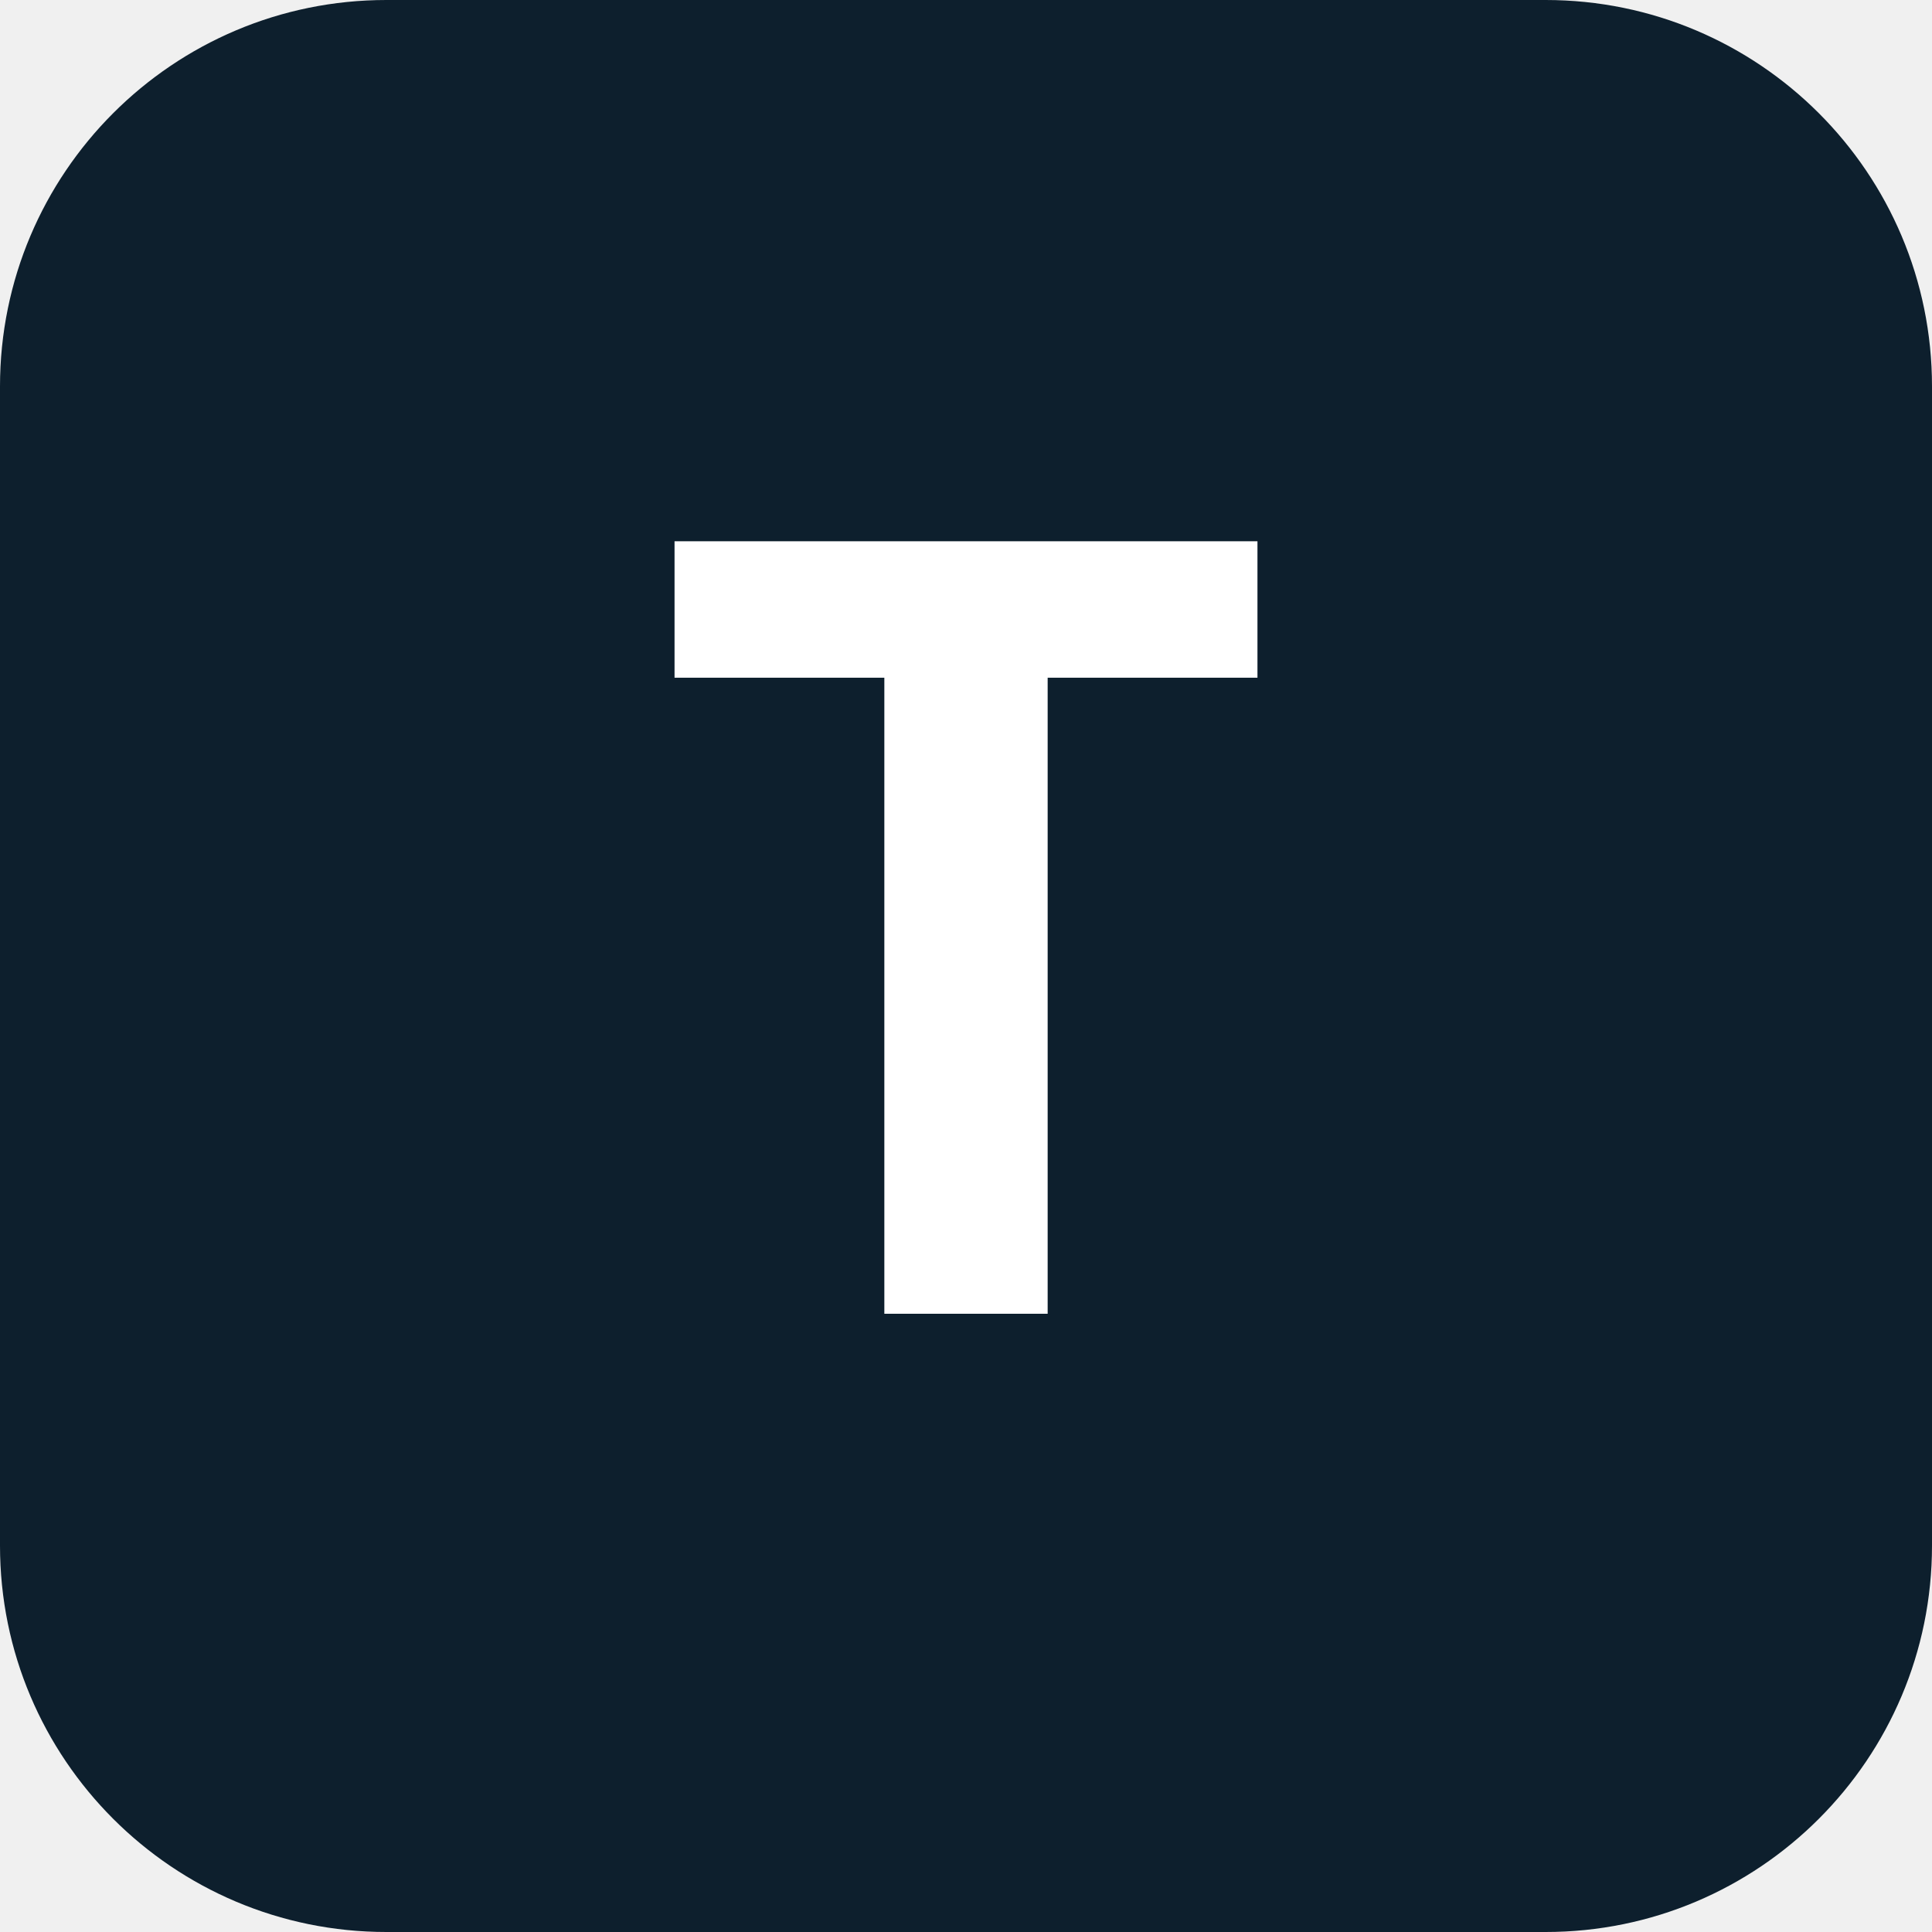
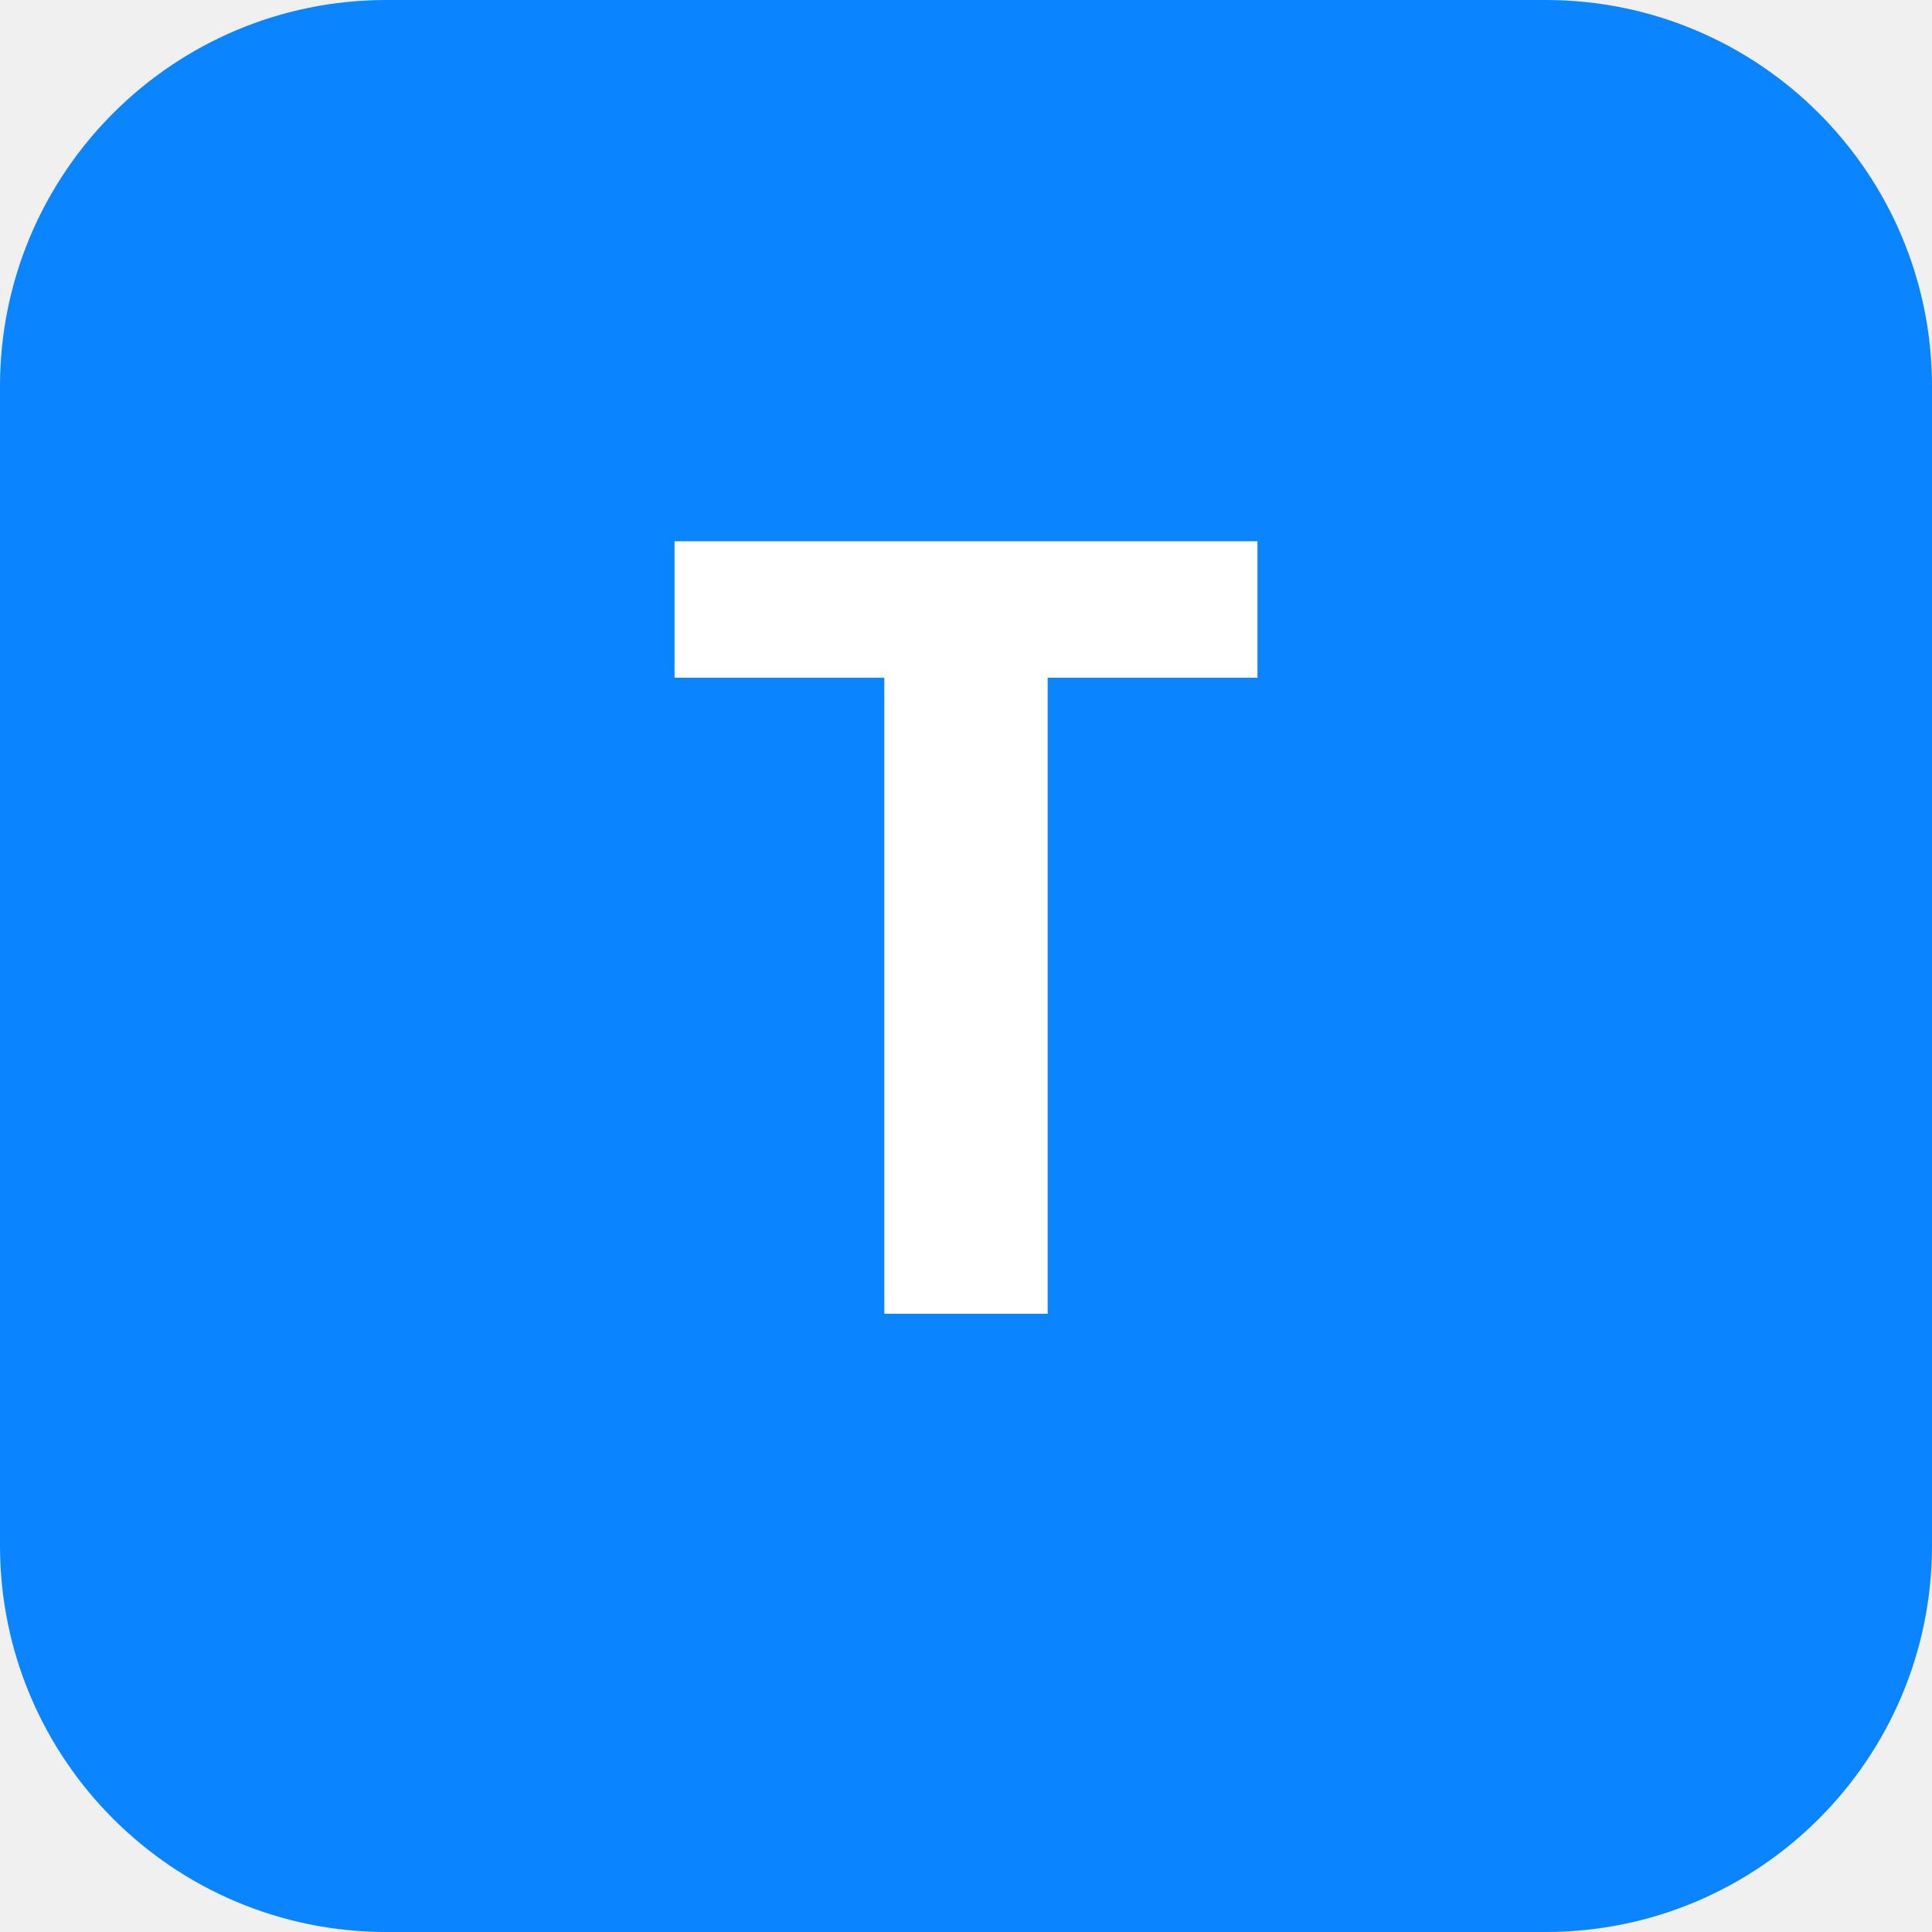
<svg xmlns="http://www.w3.org/2000/svg" viewBox="0 0 100 100">
-   <rect width="100" height="100" rx="20" fill="#0D1F2D" />
+   <rect width="100" height="100" rx="20" fill="#0A84FF" />
  <text x="50" y="68" font-size="56" font-weight="bold" font-family="system-ui" fill="white" text-anchor="middle">T</text>
</svg>
